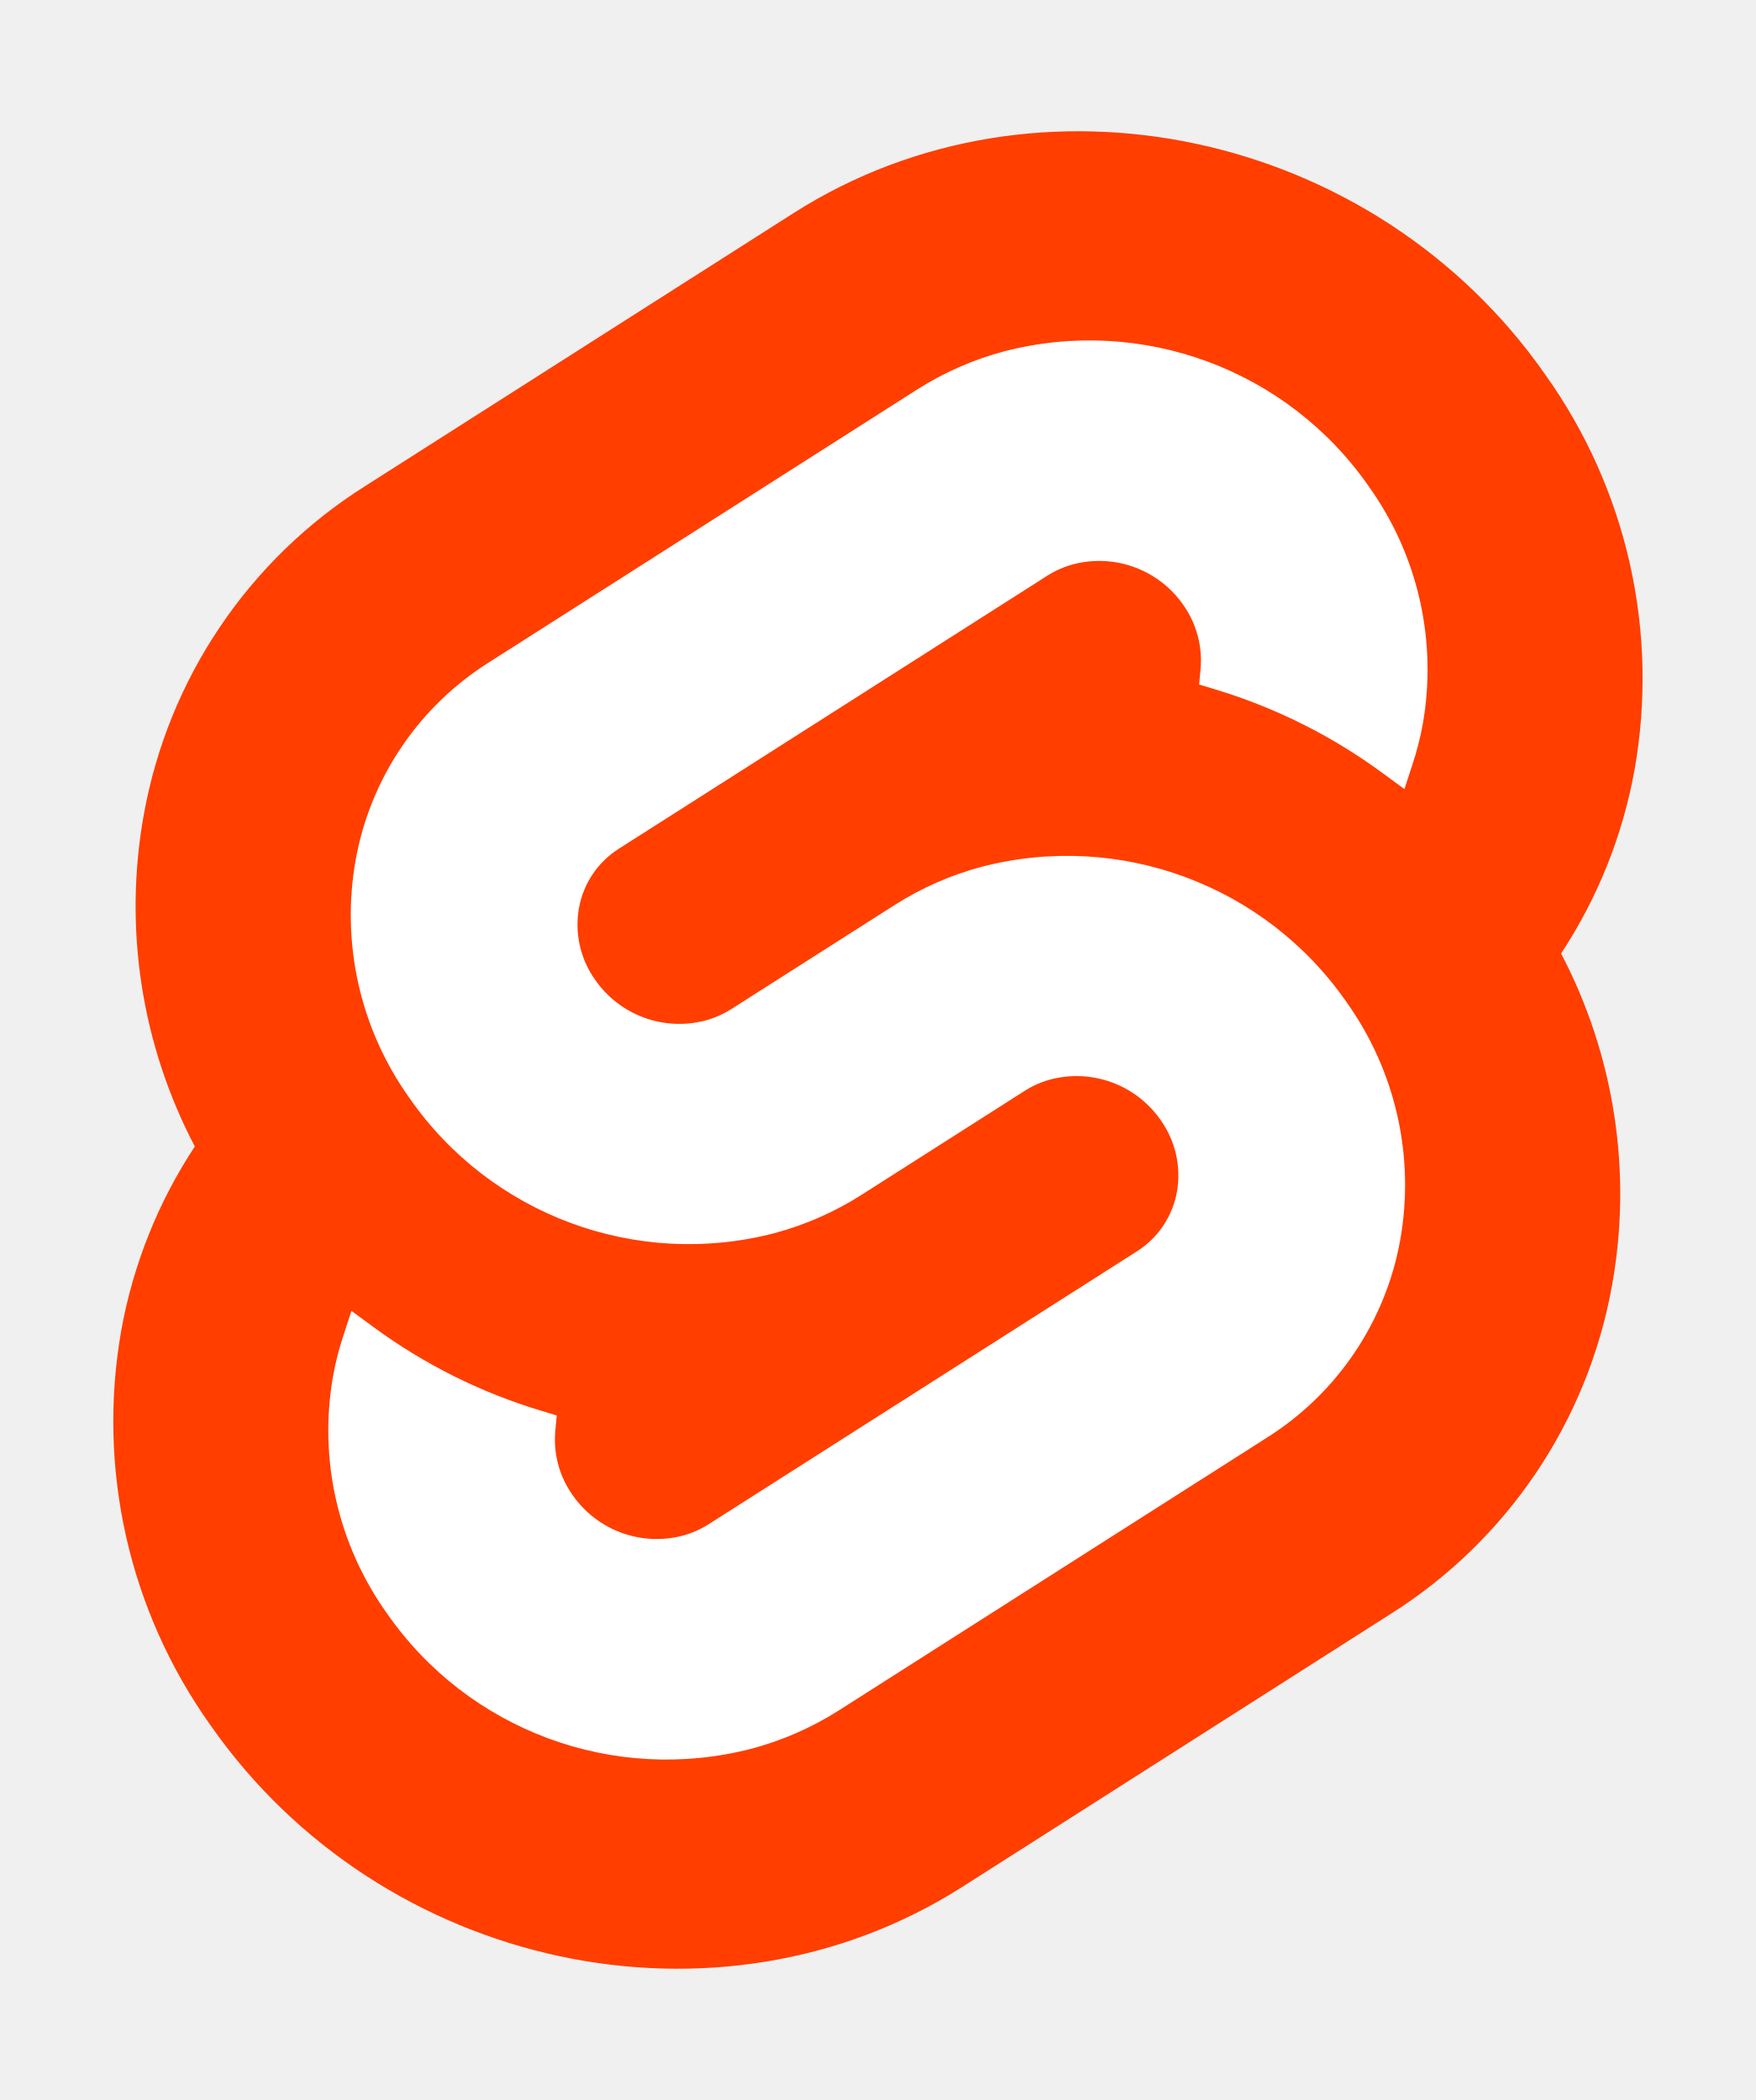
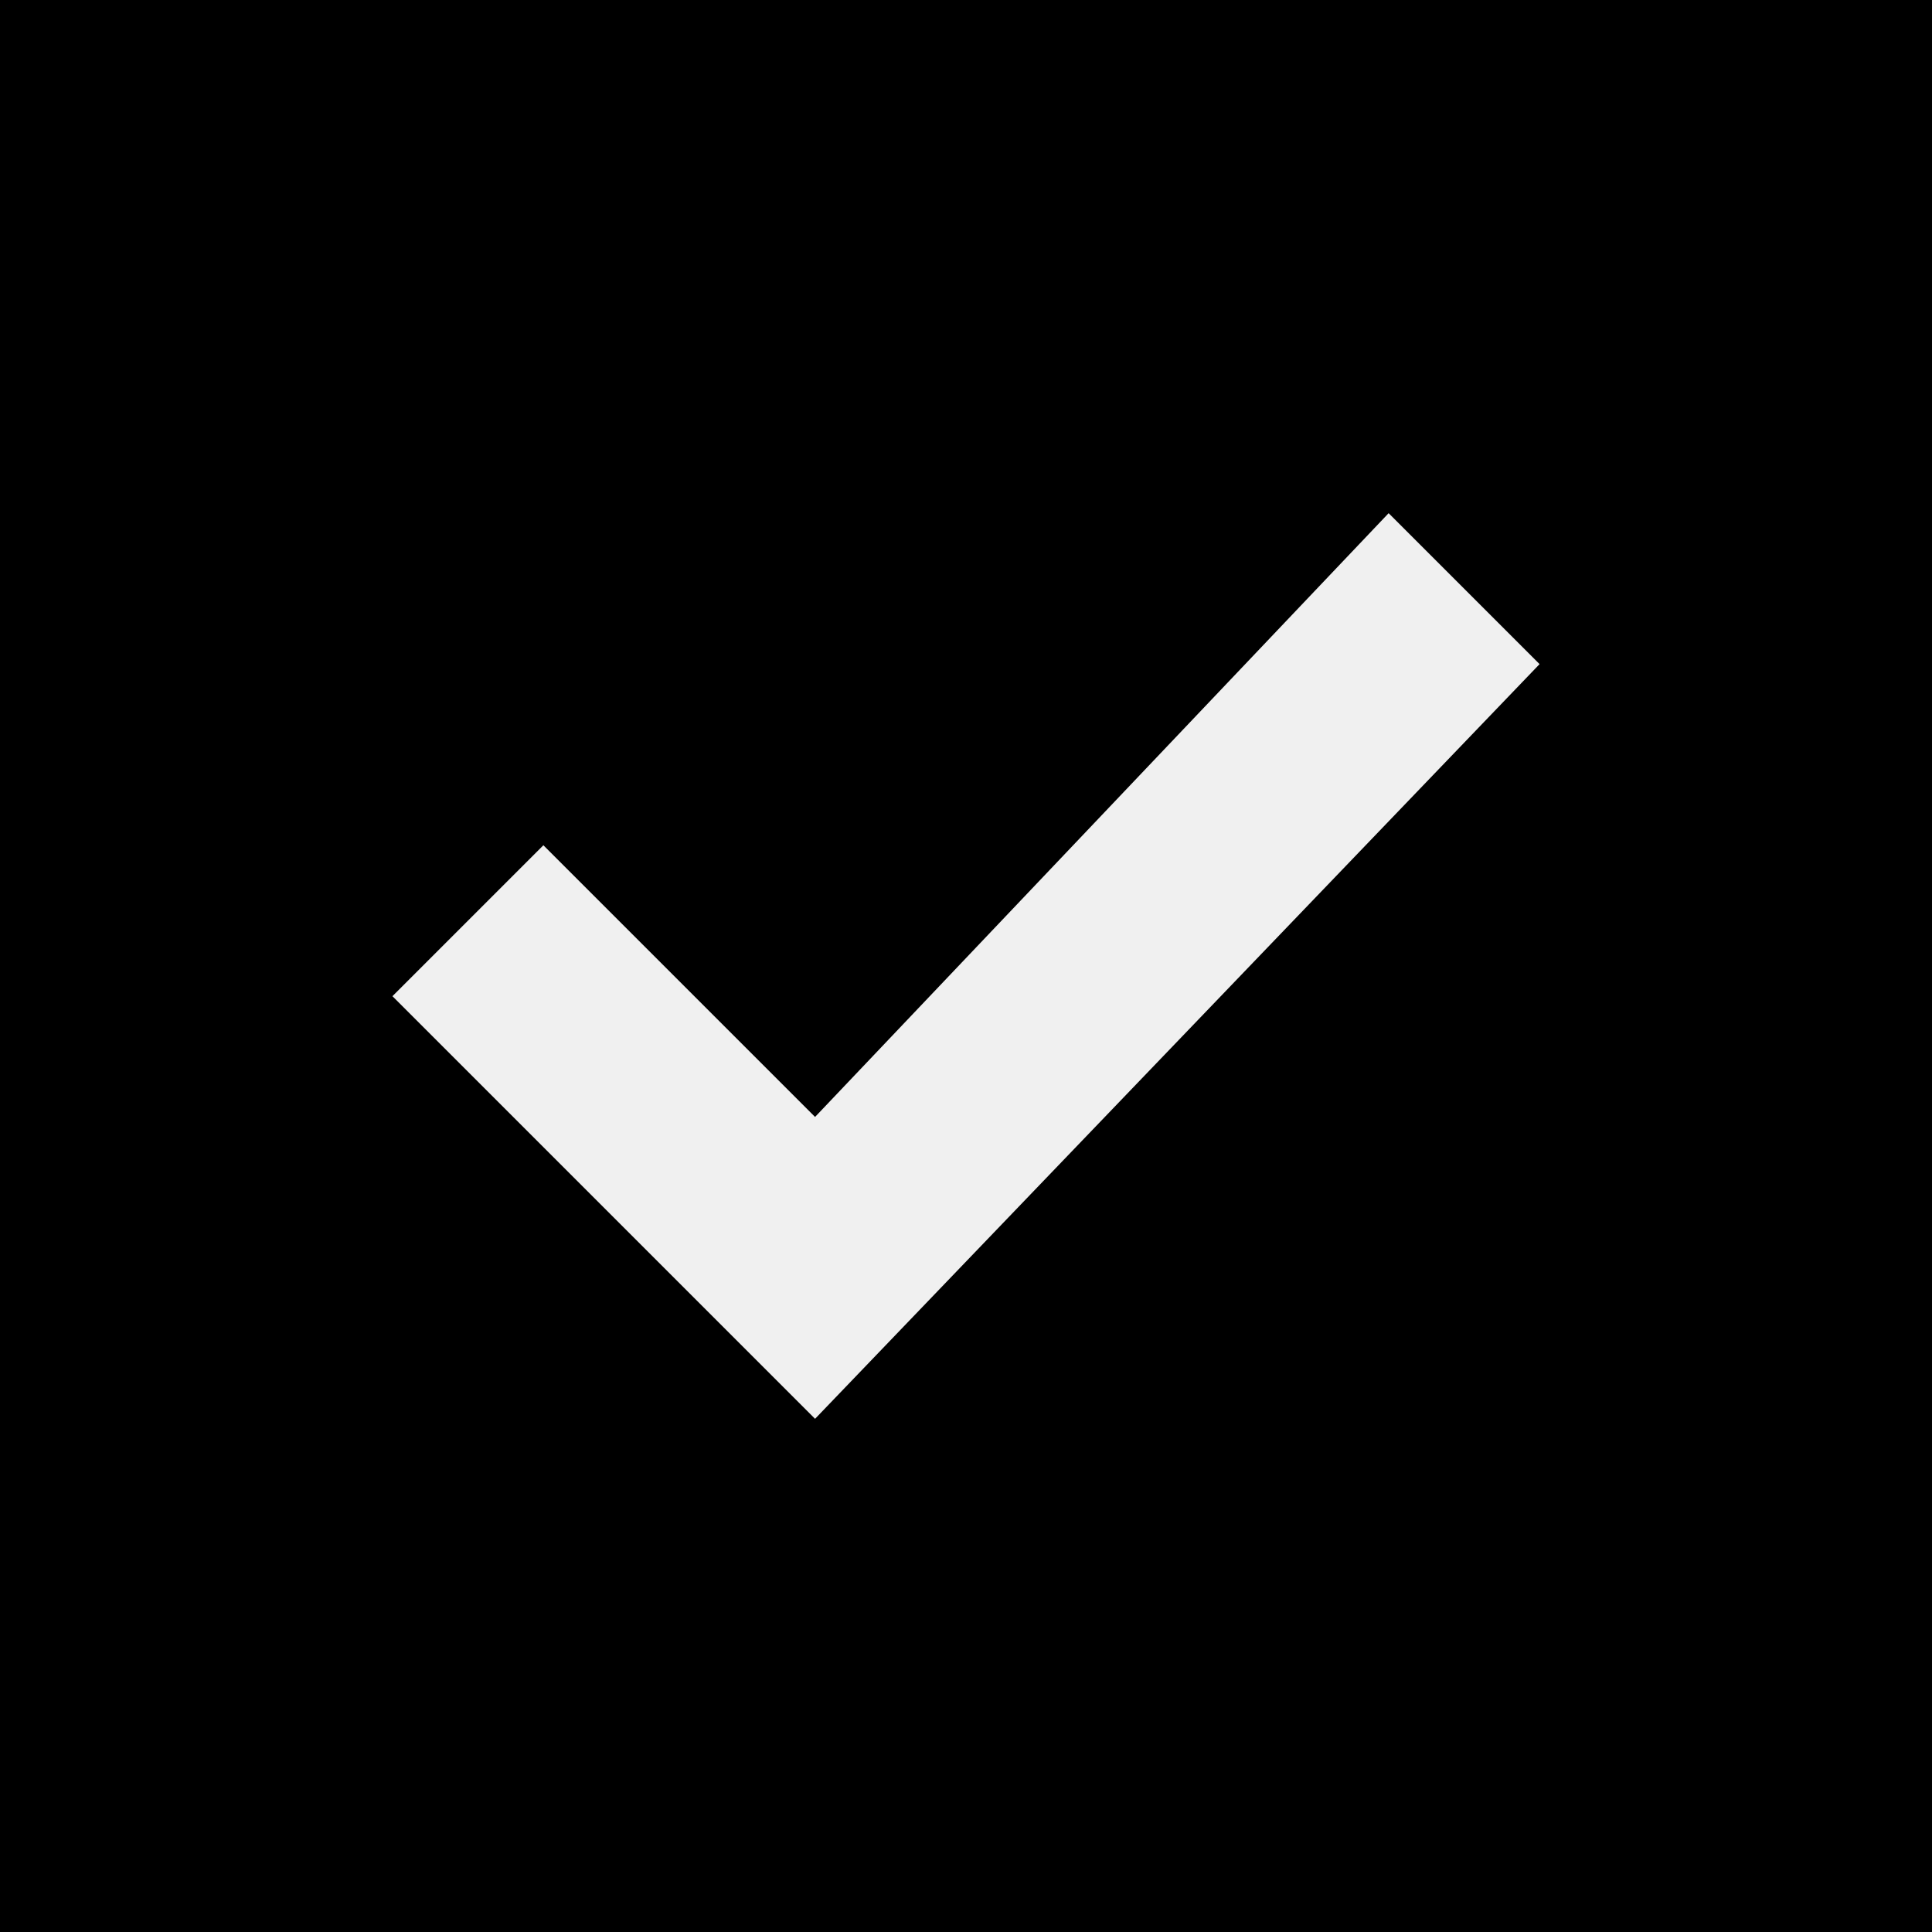
- <svg xmlns="http://www.w3.org/2000/svg" width="107" height="128" viewBox="0 0 107 128">
-   <path d="M94.157 22.819c-10.4-14.885-30.94-19.297-45.792-9.835L22.282 29.608A29.92 29.92 0 0 0 8.764 49.65a31.5 31.5 0 0 0 3.108 20.231 30 30 0 0 0-4.477 11.183 31.9 31.9 0 0 0 5.448 24.116c10.402 14.887 30.942 19.297 45.791 9.835l26.083-16.624A29.92 29.92 0 0 0 98.235 78.35a31.53 31.53 0 0 0-3.105-20.232 30 30 0 0 0 4.474-11.182 31.88 31.88 0 0 0-5.447-24.116" style="fill:#ff3e00" />
-   <path d="M45.817 106.582a20.72 20.72 0 0 1-22.237-8.243 19.17 19.17 0 0 1-3.277-14.503 18 18 0 0 1 .624-2.435l.49-1.498 1.337.981a33.6 33.6 0 0 0 10.203 5.098l.97.294-.09.968a5.85 5.85 0 0 0 1.052 3.878 6.24 6.24 0 0 0 6.695 2.485 5.8 5.8 0 0 0 1.603-.704L69.27 76.28a5.43 5.43 0 0 0 2.45-3.631 5.8 5.8 0 0 0-.987-4.371 6.24 6.24 0 0 0-6.698-2.487 5.7 5.7 0 0 0-1.6.704l-9.953 6.345a19 19 0 0 1-5.296 2.326 20.72 20.72 0 0 1-22.237-8.243 19.17 19.17 0 0 1-3.277-14.502 17.99 17.99 0 0 1 8.13-12.052l26.081-16.623a19 19 0 0 1 5.3-2.329 20.72 20.72 0 0 1 22.237 8.243 19.17 19.17 0 0 1 3.277 14.503 18 18 0 0 1-.624 2.435l-.49 1.498-1.337-.98a33.6 33.6 0 0 0-10.203-5.1l-.97-.294.09-.968a5.86 5.86 0 0 0-1.052-3.878 6.24 6.24 0 0 0-6.696-2.485 5.8 5.8 0 0 0-1.602.704L37.73 51.72a5.42 5.42 0 0 0-2.449 3.63 5.79 5.79 0 0 0 .986 4.372 6.24 6.24 0 0 0 6.698 2.486 5.8 5.8 0 0 0 1.602-.704l9.952-6.342a19 19 0 0 1 5.295-2.328 20.72 20.72 0 0 1 22.237 8.242 19.17 19.17 0 0 1 3.277 14.503 18 18 0 0 1-8.13 12.053l-26.081 16.622a19 19 0 0 1-5.3 2.328" style="fill:#fff" />
+ <svg xmlns="http://www.w3.org/2000/svg" viewBox="0 0 32 32" style="color-scheme: light dark">
+   <path fill="currentColor" fill-rule="evenodd" d="M0 0h32v32H0z M6.5 16.5 9 14l4.5 4.5L23 8.5l2.5 2.5-12 12.5z" />
</svg>
